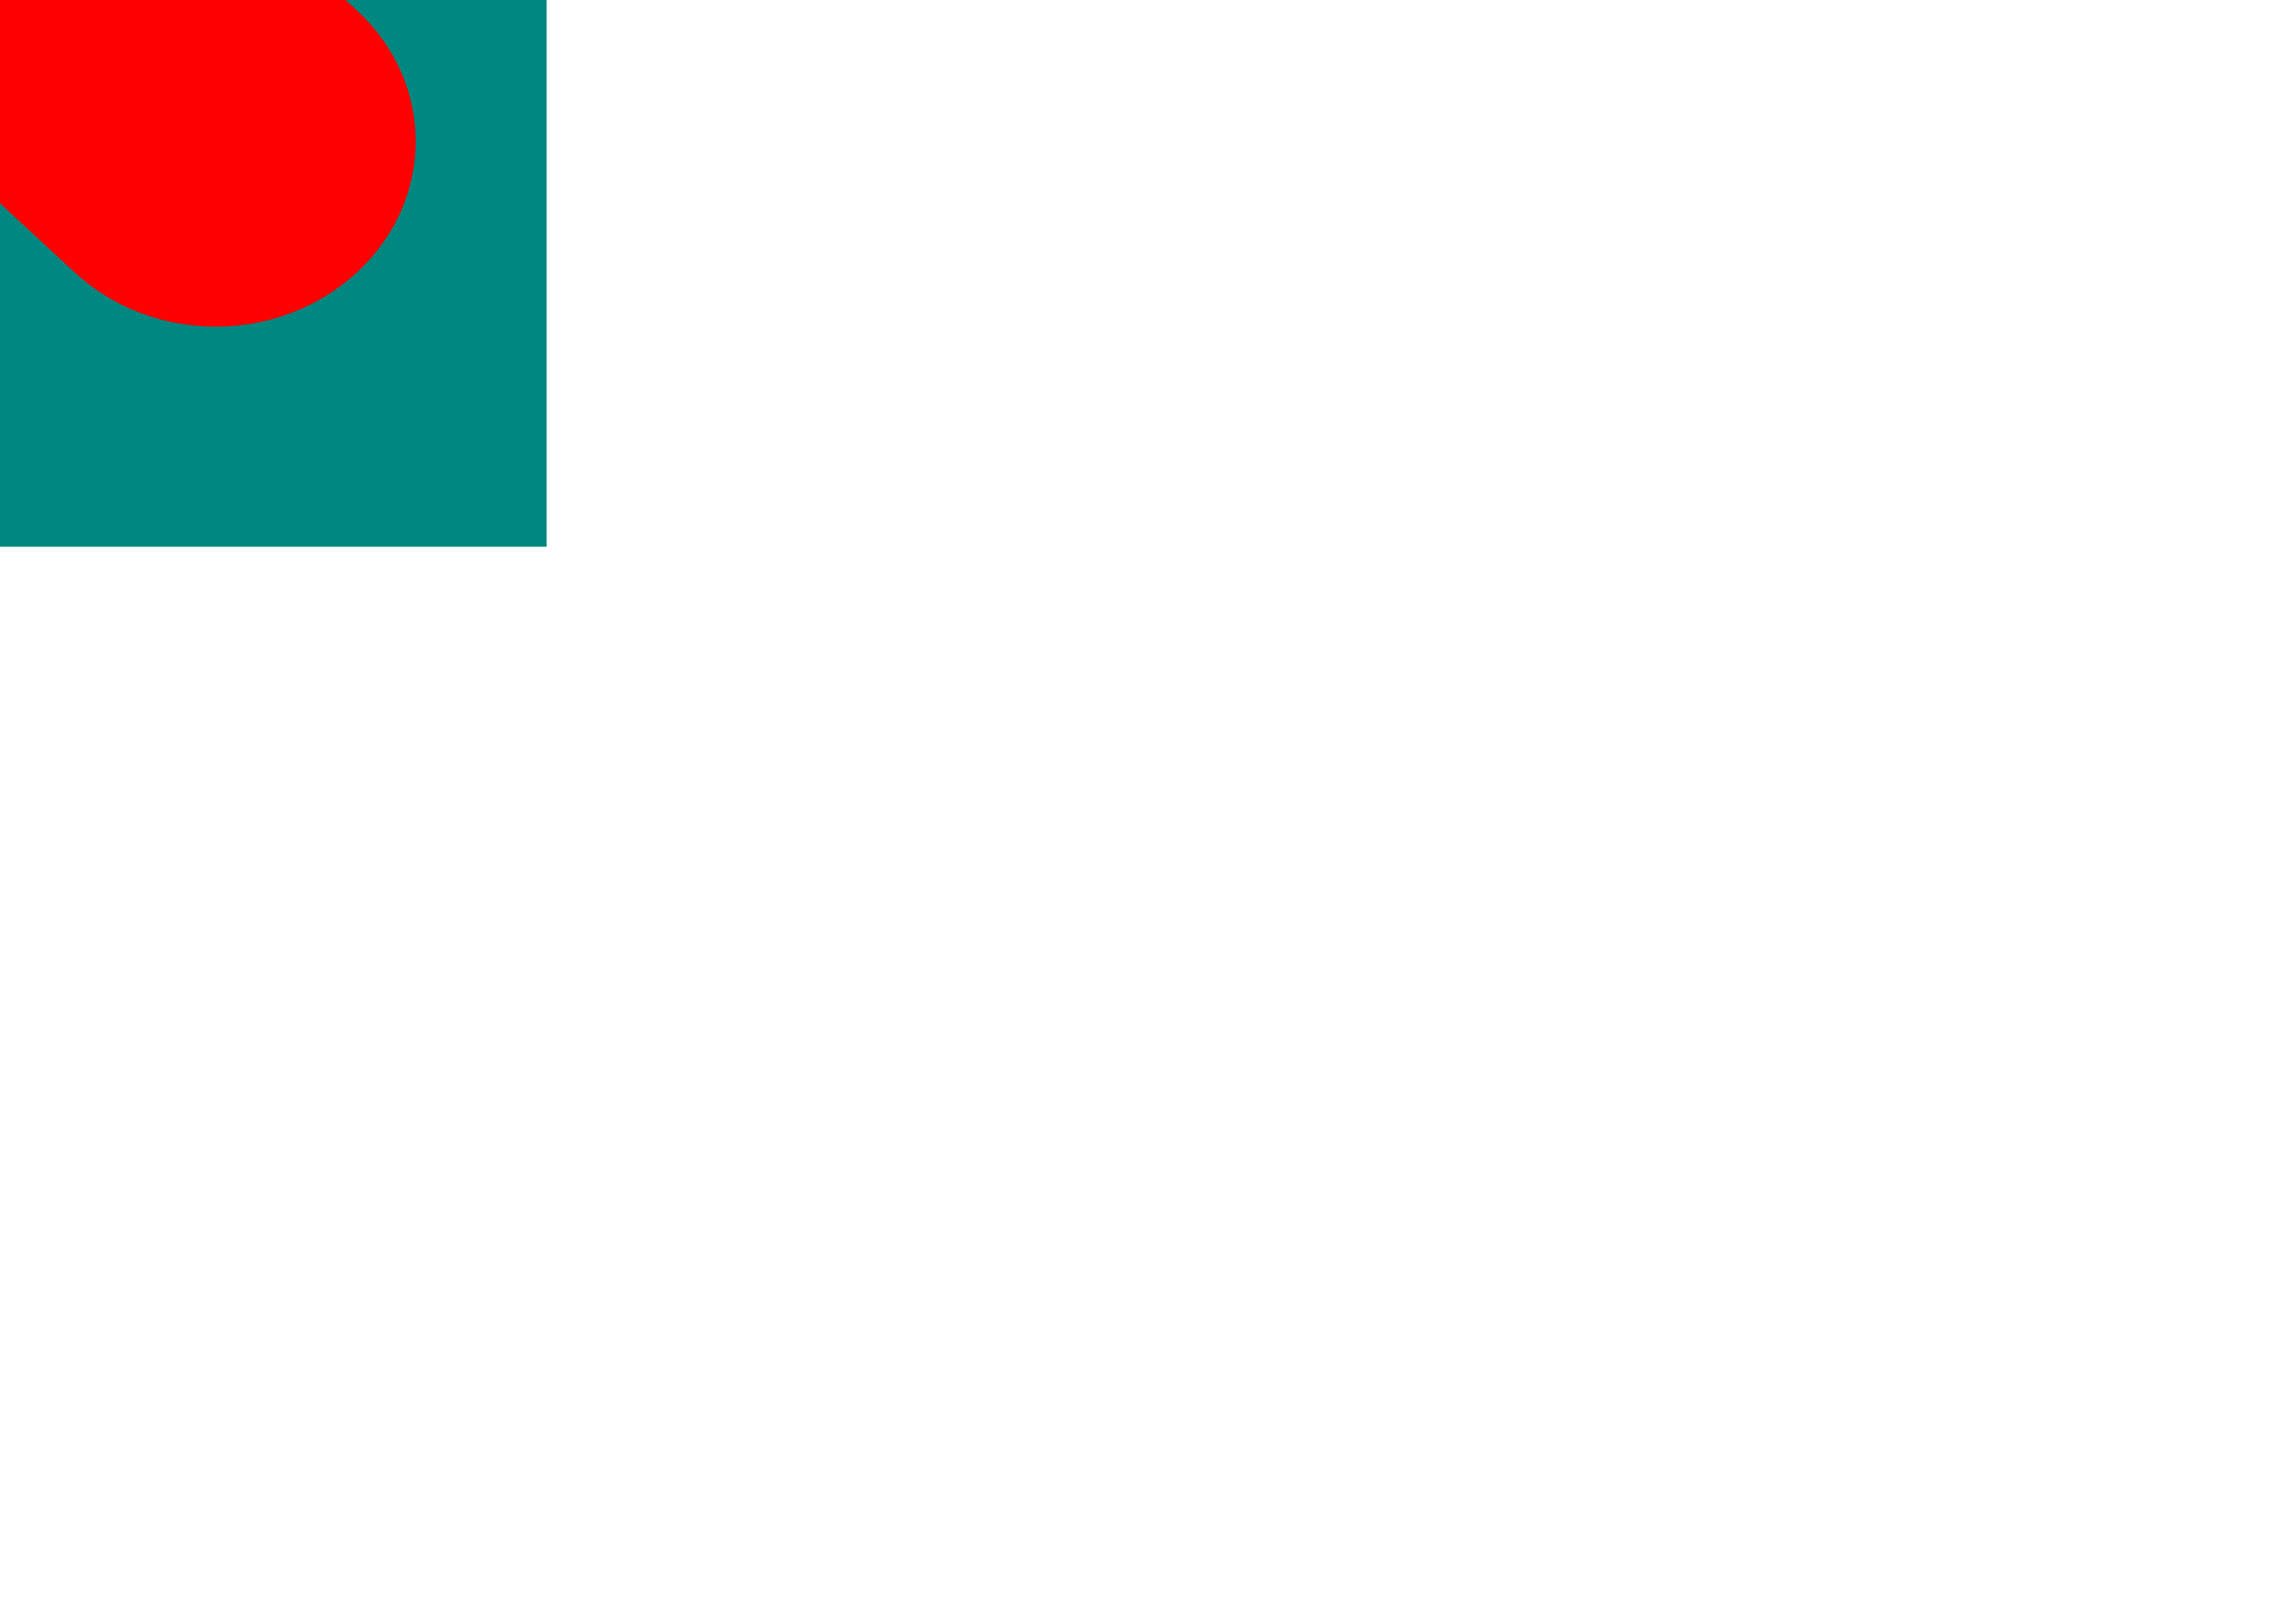
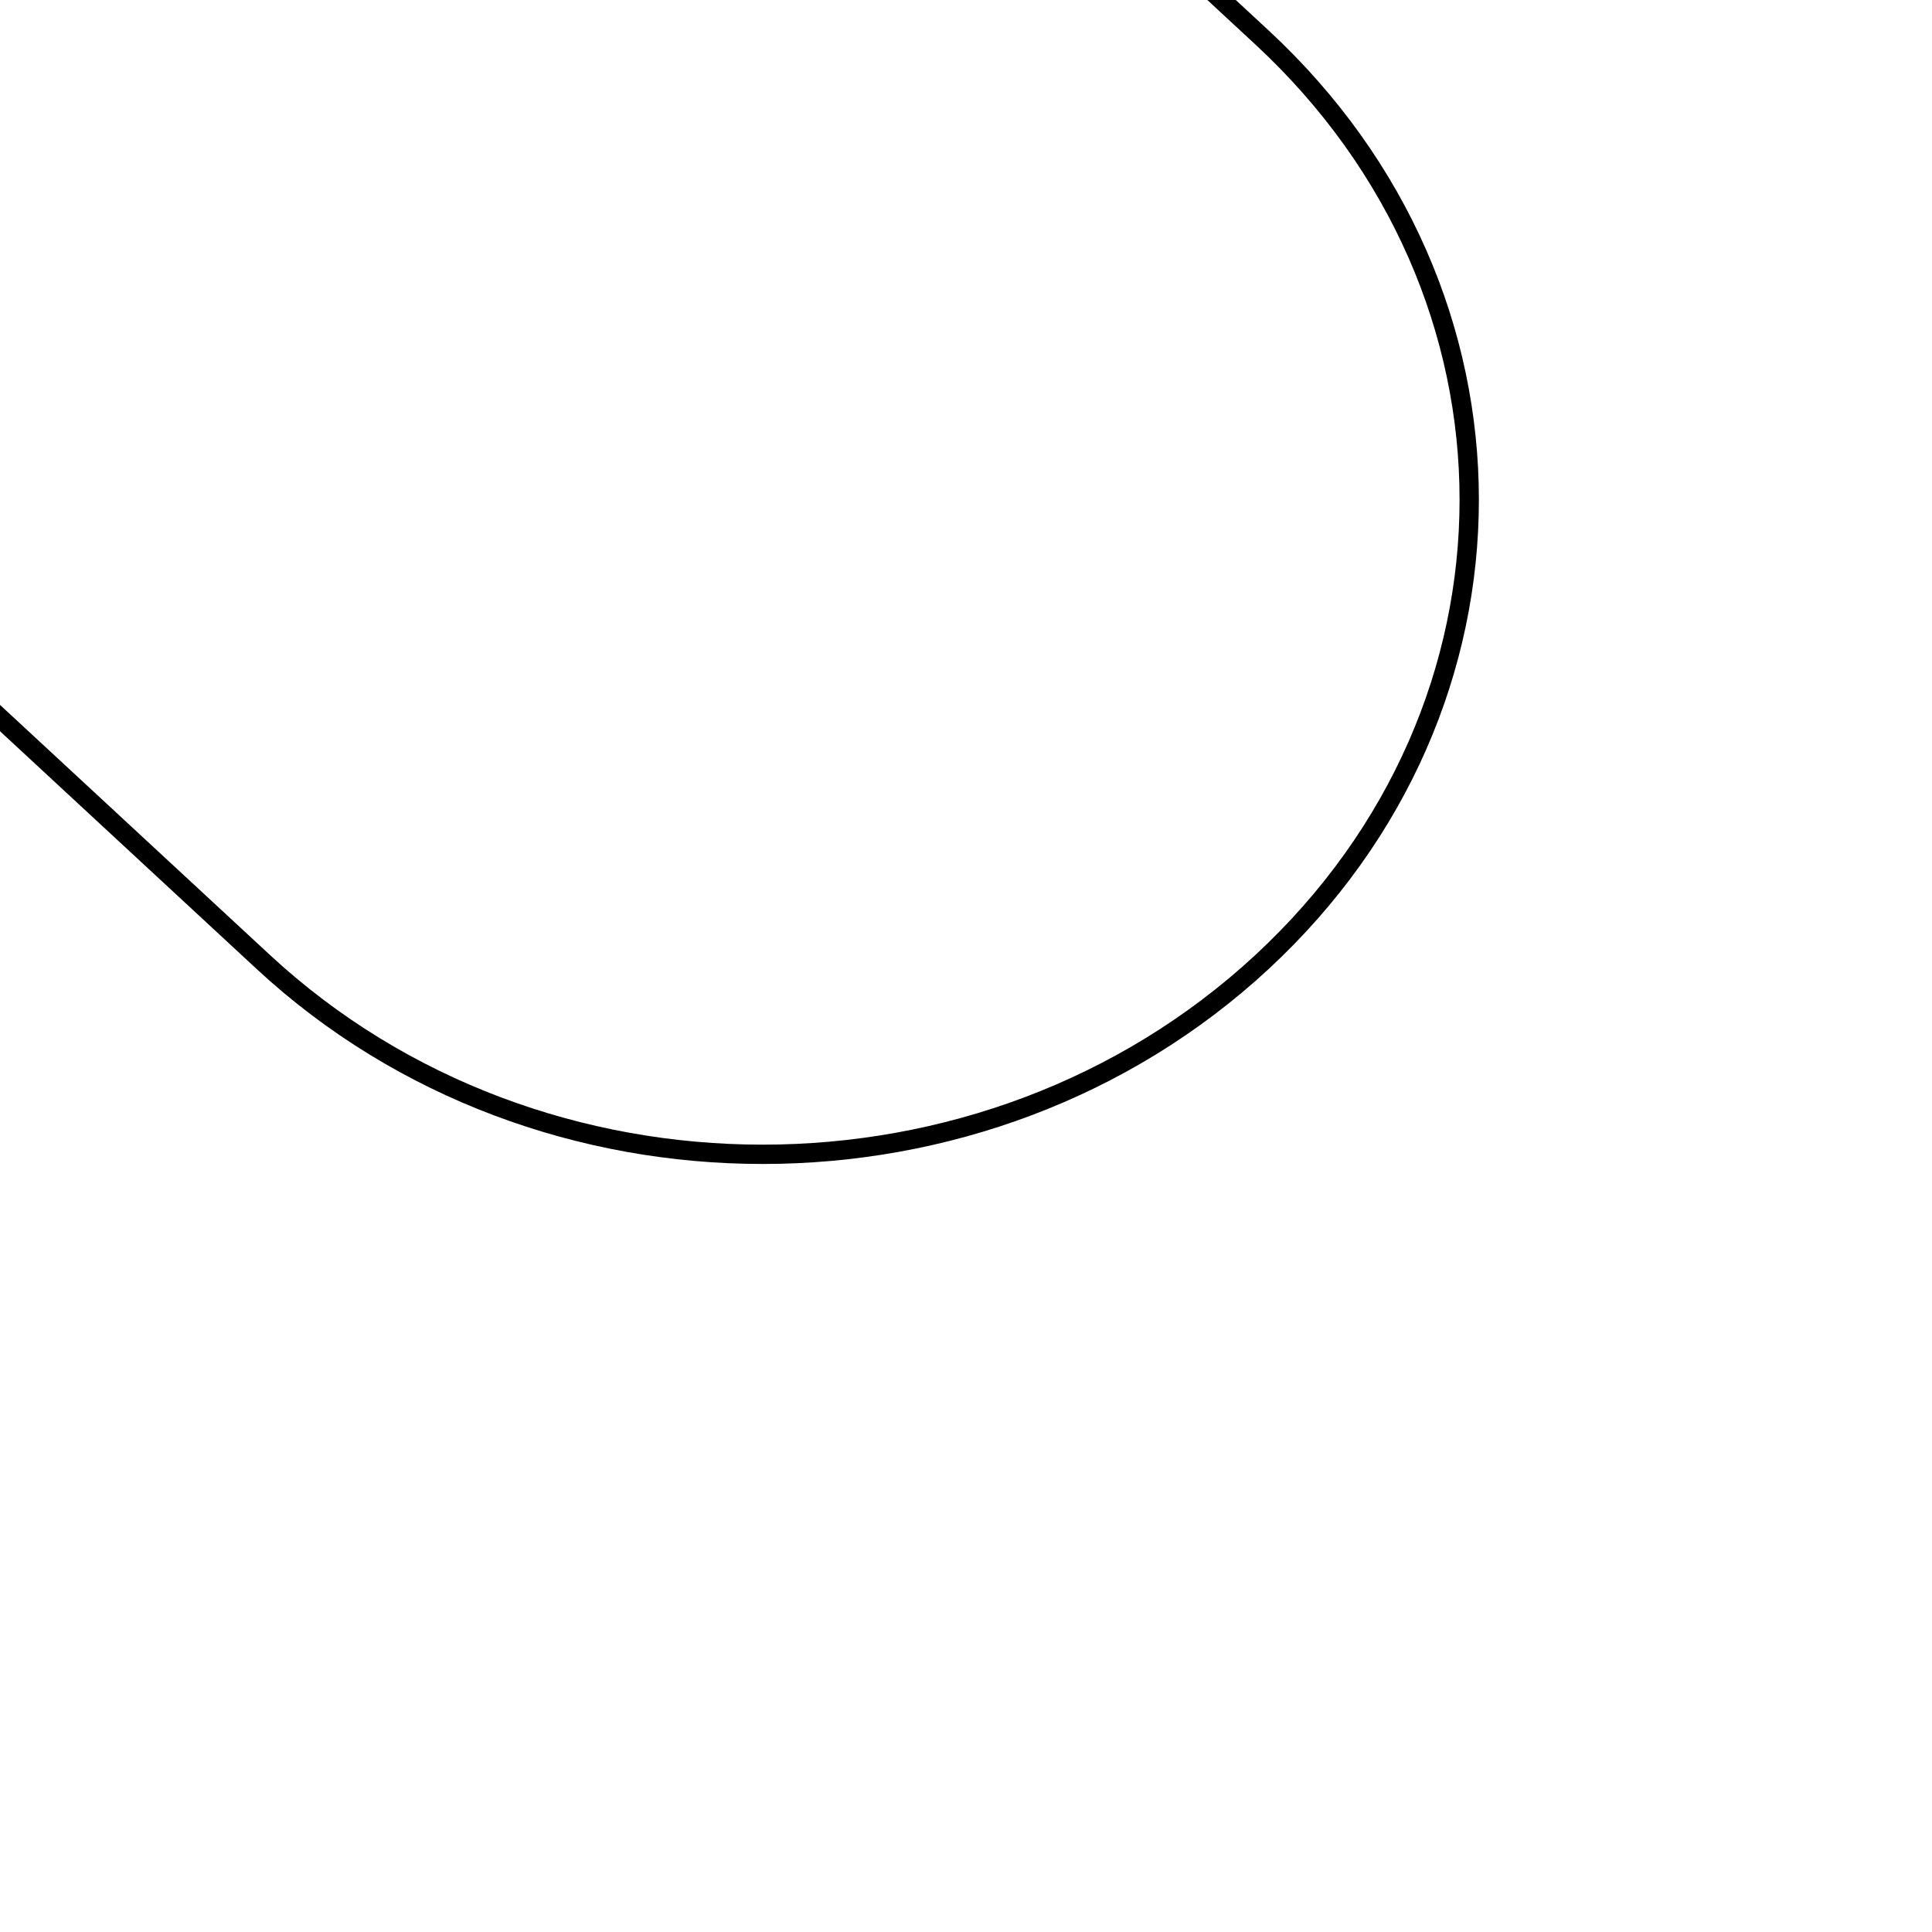
- <svg xmlns="http://www.w3.org/2000/svg" width="420mm" height="297mm" viewBox="0 0 420 297" version="1.1" id="svg1">
+ <svg xmlns="http://www.w3.org/2000/svg" width="100mm" height="100mm" viewBox="0 0 100 100" version="1.1" id="svg1">
  <defs id="defs1" />
-   <g id="layer1">
-     <path id="rect1" style="fill:#008780;stroke-width:0.385" d="M -100,-100 H 100 V 100 H -100 Z" />
-     <path id="rect8" style="fill:#ff0000;stroke-width:0.438" d="m -39.873,59.747 c -9.34,4e-6 -18.68,-3.315 -25.837,-9.945 C -80.024,36.541 -80.024,15.191 -65.71,1.931 L -51.873,-10.888 c 52.44,-47.773 51.673,-47.871 51.673,-47.871 0,0 1.188,-0.526 51.673,47.871 L 65.312,1.931 c 14.314,13.26 14.313,34.611 0,47.871 -14.314,13.26 -37.36,13.26 -51.673,2.8e-5 L -0.199,36.982 -14.037,49.802 c -7.157,6.63 -16.497,9.945 -25.837,9.945 z" />
+   <g id="layer1" />
+   <g id="layer2">
+     <path id="rect8" style="fill:none;stroke-width:1;stroke:#000000;stroke-opacity:1;stroke-dasharray:none" d="m -39.873,59.747 c -9.34,4e-6 -18.68,-3.315 -25.837,-9.945 C -80.024,36.541 -80.024,15.191 -65.71,1.931 L -51.873,-10.888 c 52.44,-47.773 51.673,-47.871 51.673,-47.871 0,0 1.188,-0.526 51.673,47.871 L 65.312,1.931 c 14.314,13.26 14.313,34.611 0,47.871 -14.314,13.26 -37.36,13.26 -51.673,2.8e-5 L -0.199,36.982 -14.037,49.802 c -7.157,6.63 -16.497,9.945 -25.837,9.945 z" />
  </g>
</svg>
